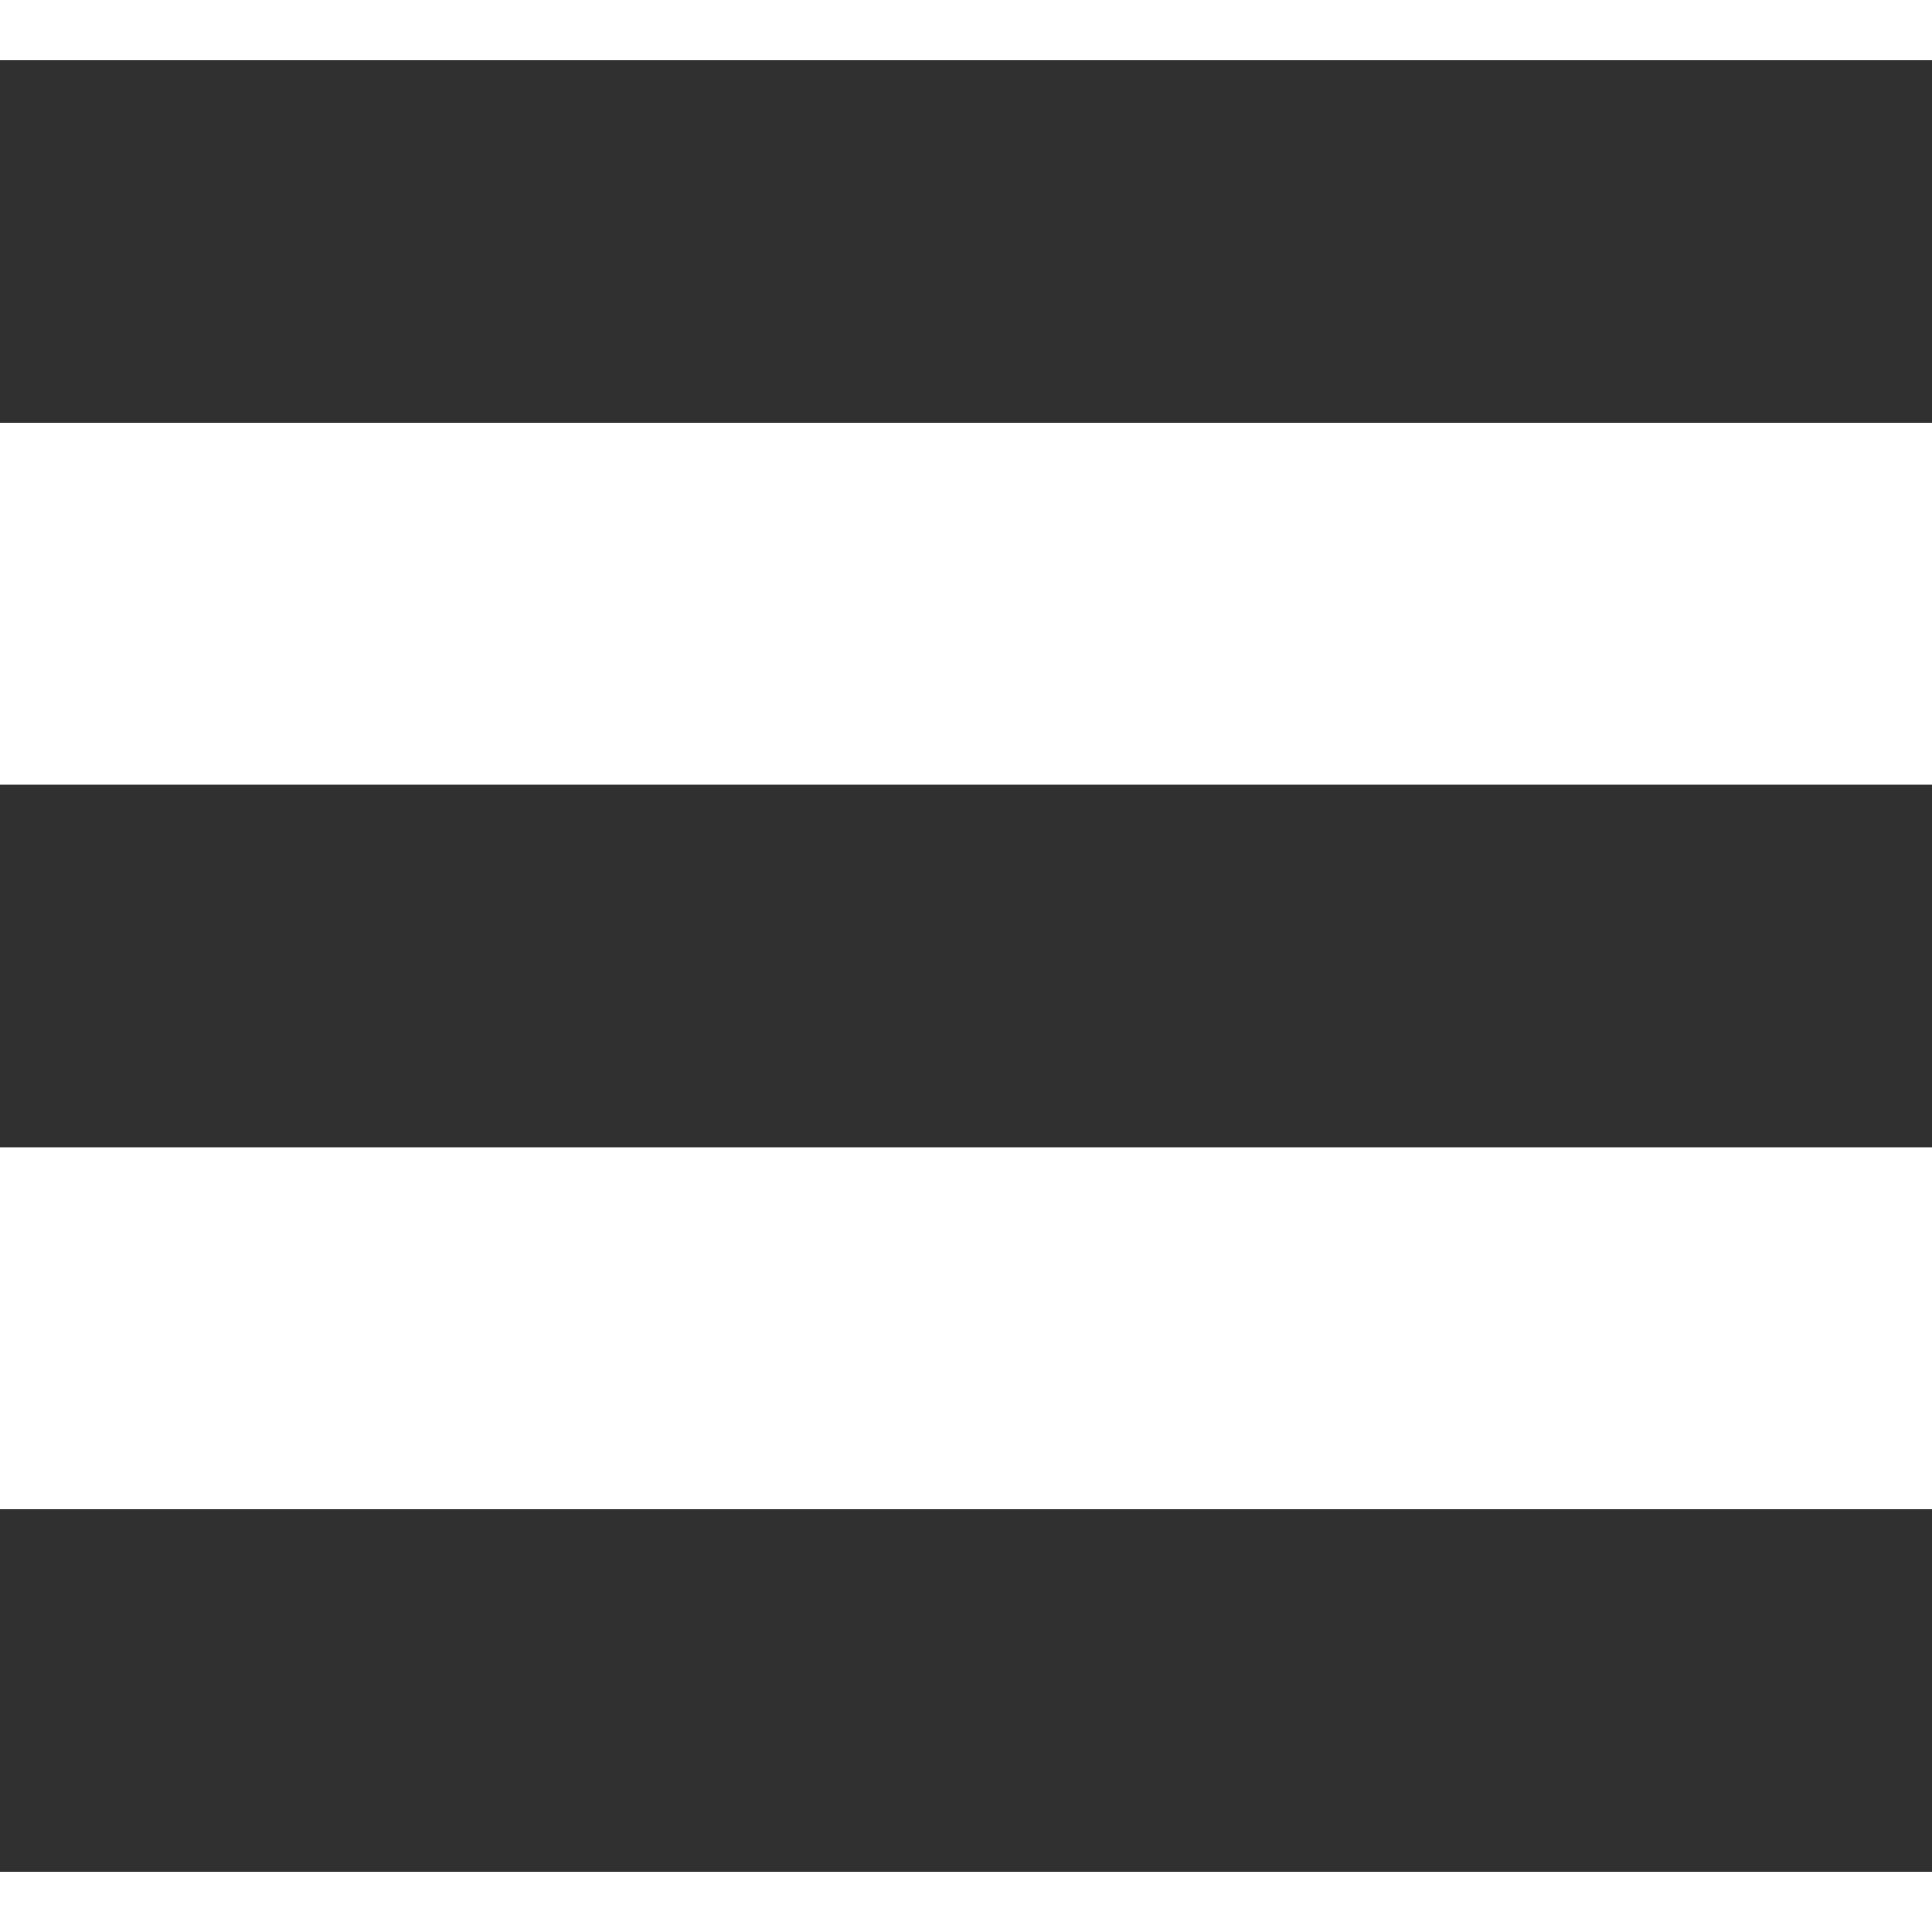
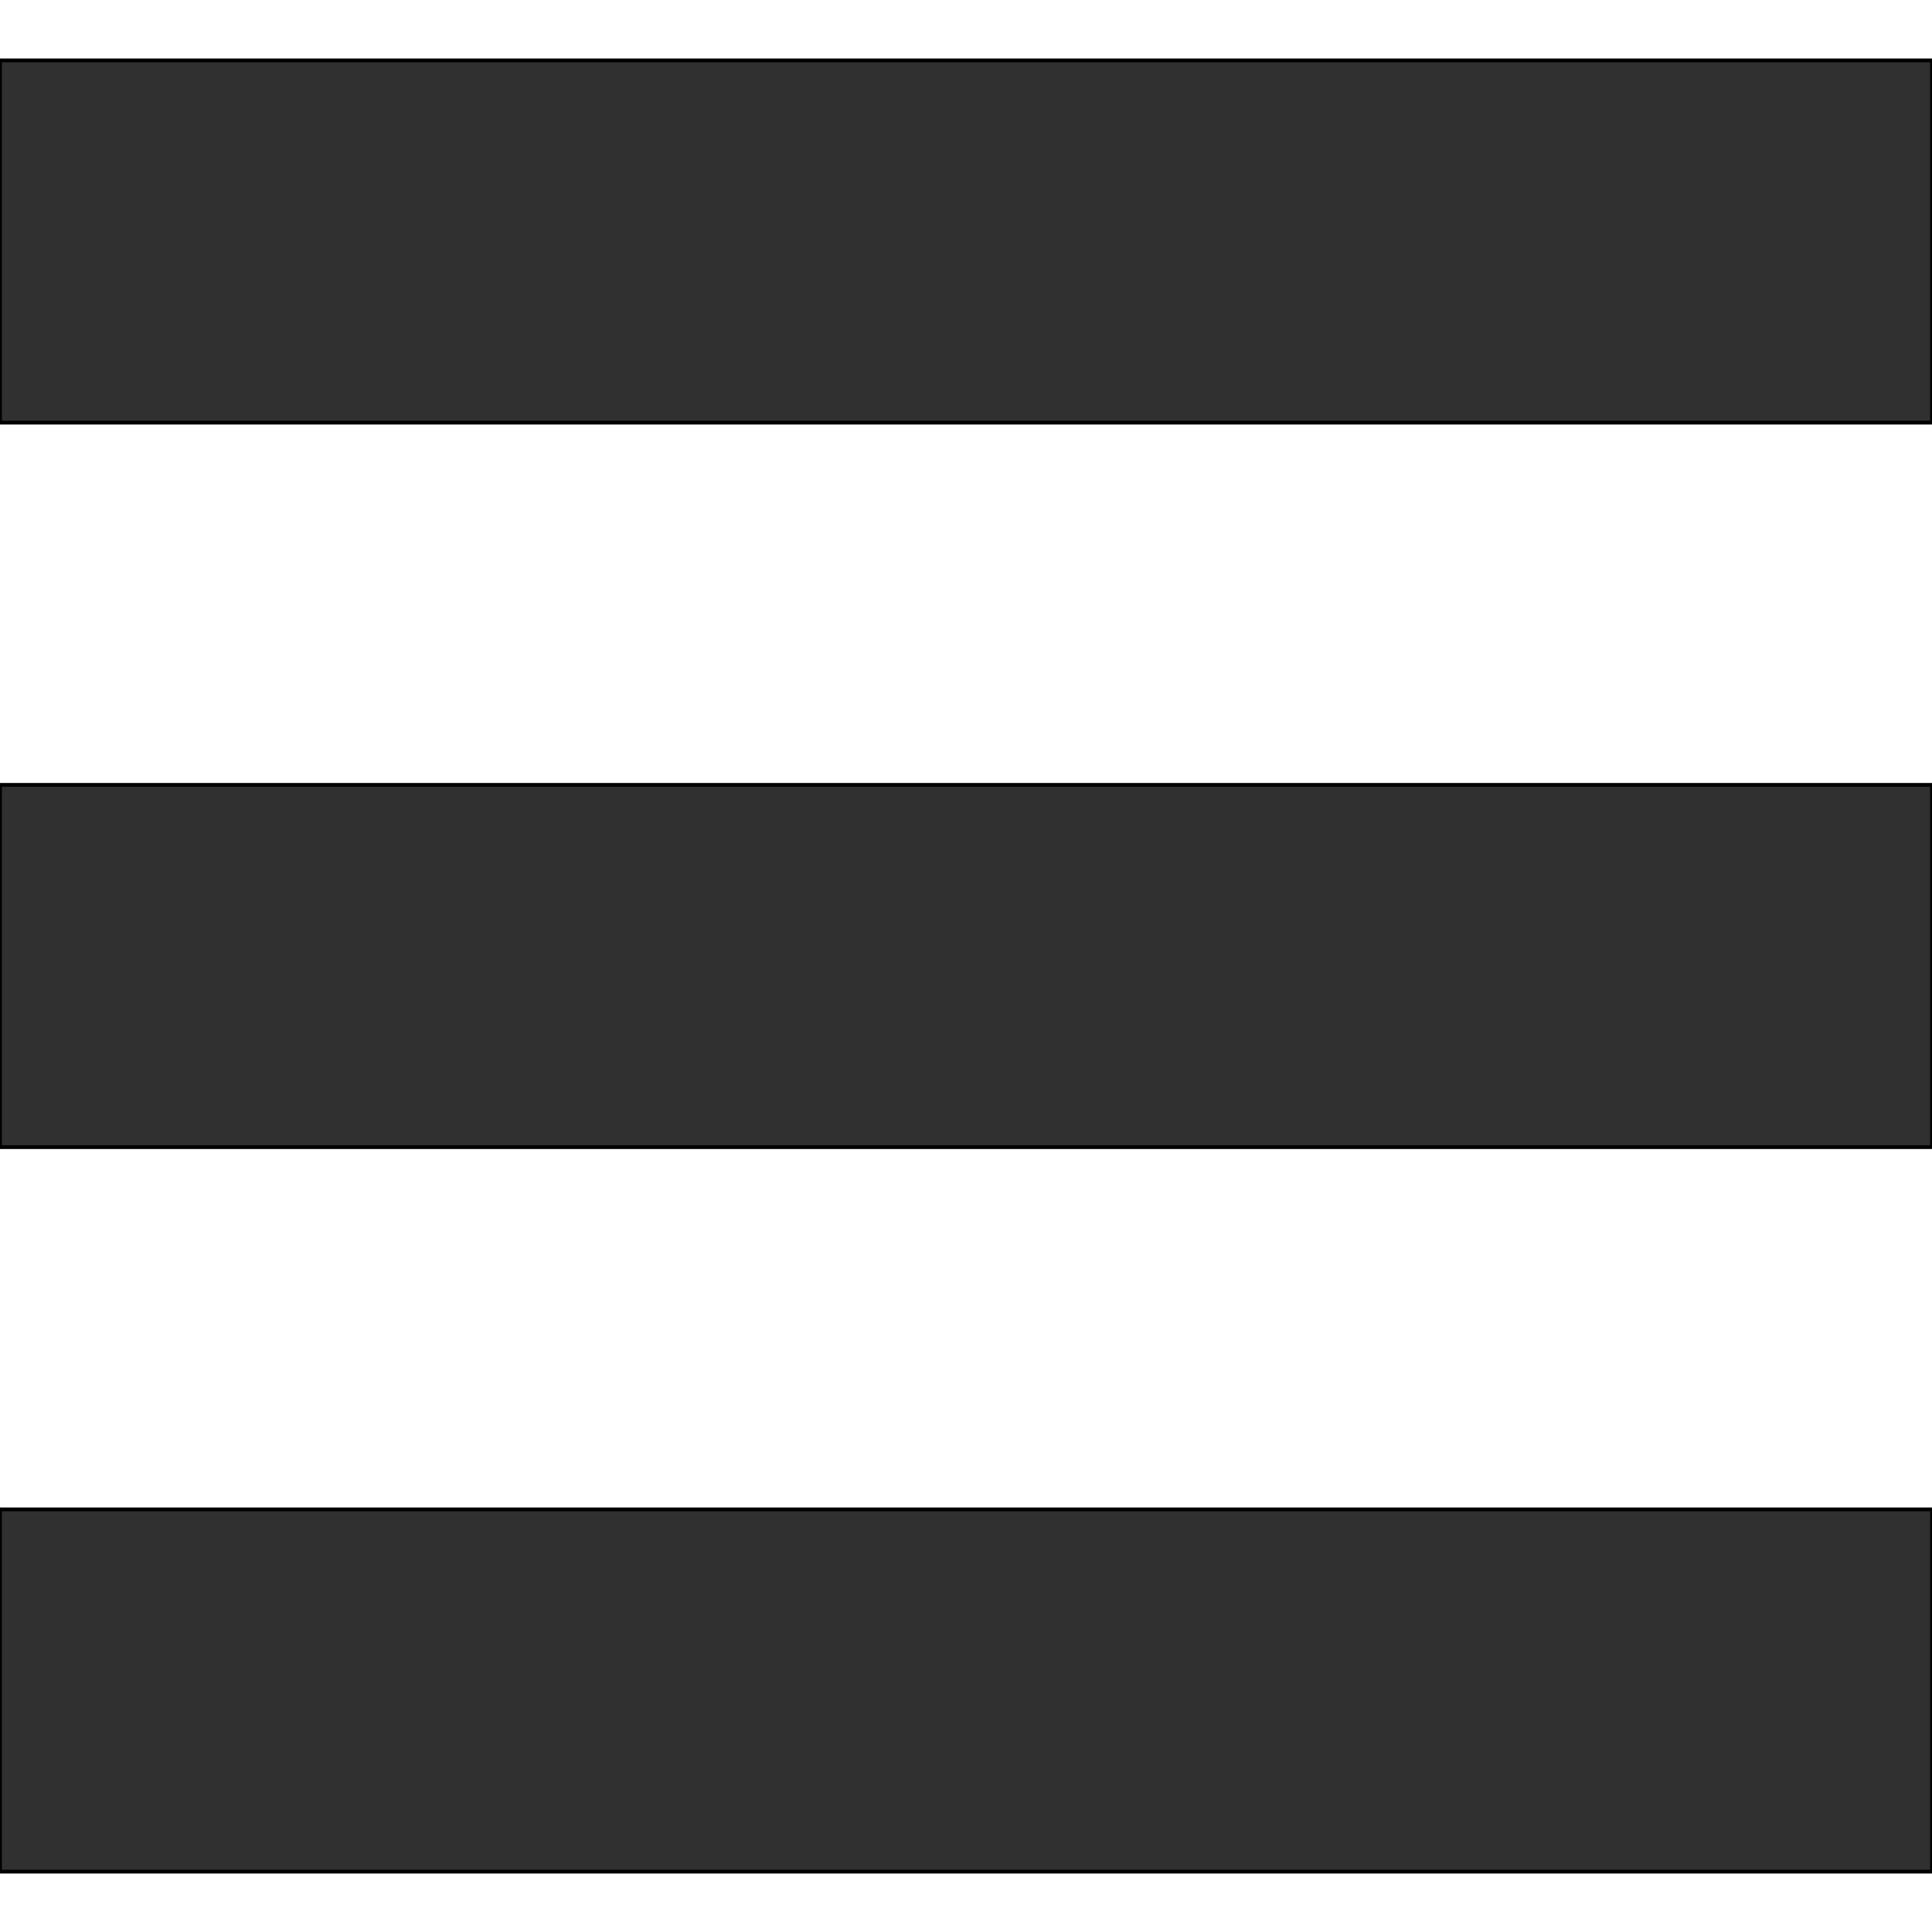
- <svg xmlns="http://www.w3.org/2000/svg" version="1.1" id="_x32_" x="0px" y="0px" viewBox="0 0 512 512" style="width: 256px; height: 256px; opacity: 1;" xml:space="preserve">
+ <svg xmlns="http://www.w3.org/2000/svg" version="1.1" id="hamburger" stroke="currentColor" x="0px" y="0px" viewBox="0 0 512 512" style="width: 256px; height: 256px; opacity: 1;" xml:space="preserve">
  <style type="text/css">
	.st0{fill:#4B4B4B;}
</style>
  <g>
    <rect y="16" class="st0" width="512" height="96" style="fill: rgb(48, 48, 48);" />
    <rect y="208" class="st0" width="512" height="96" style="fill: rgb(48, 48, 48);" />
    <rect y="400" class="st0" width="512" height="96" style="fill: rgb(48, 48, 48);" />
  </g>
</svg>
